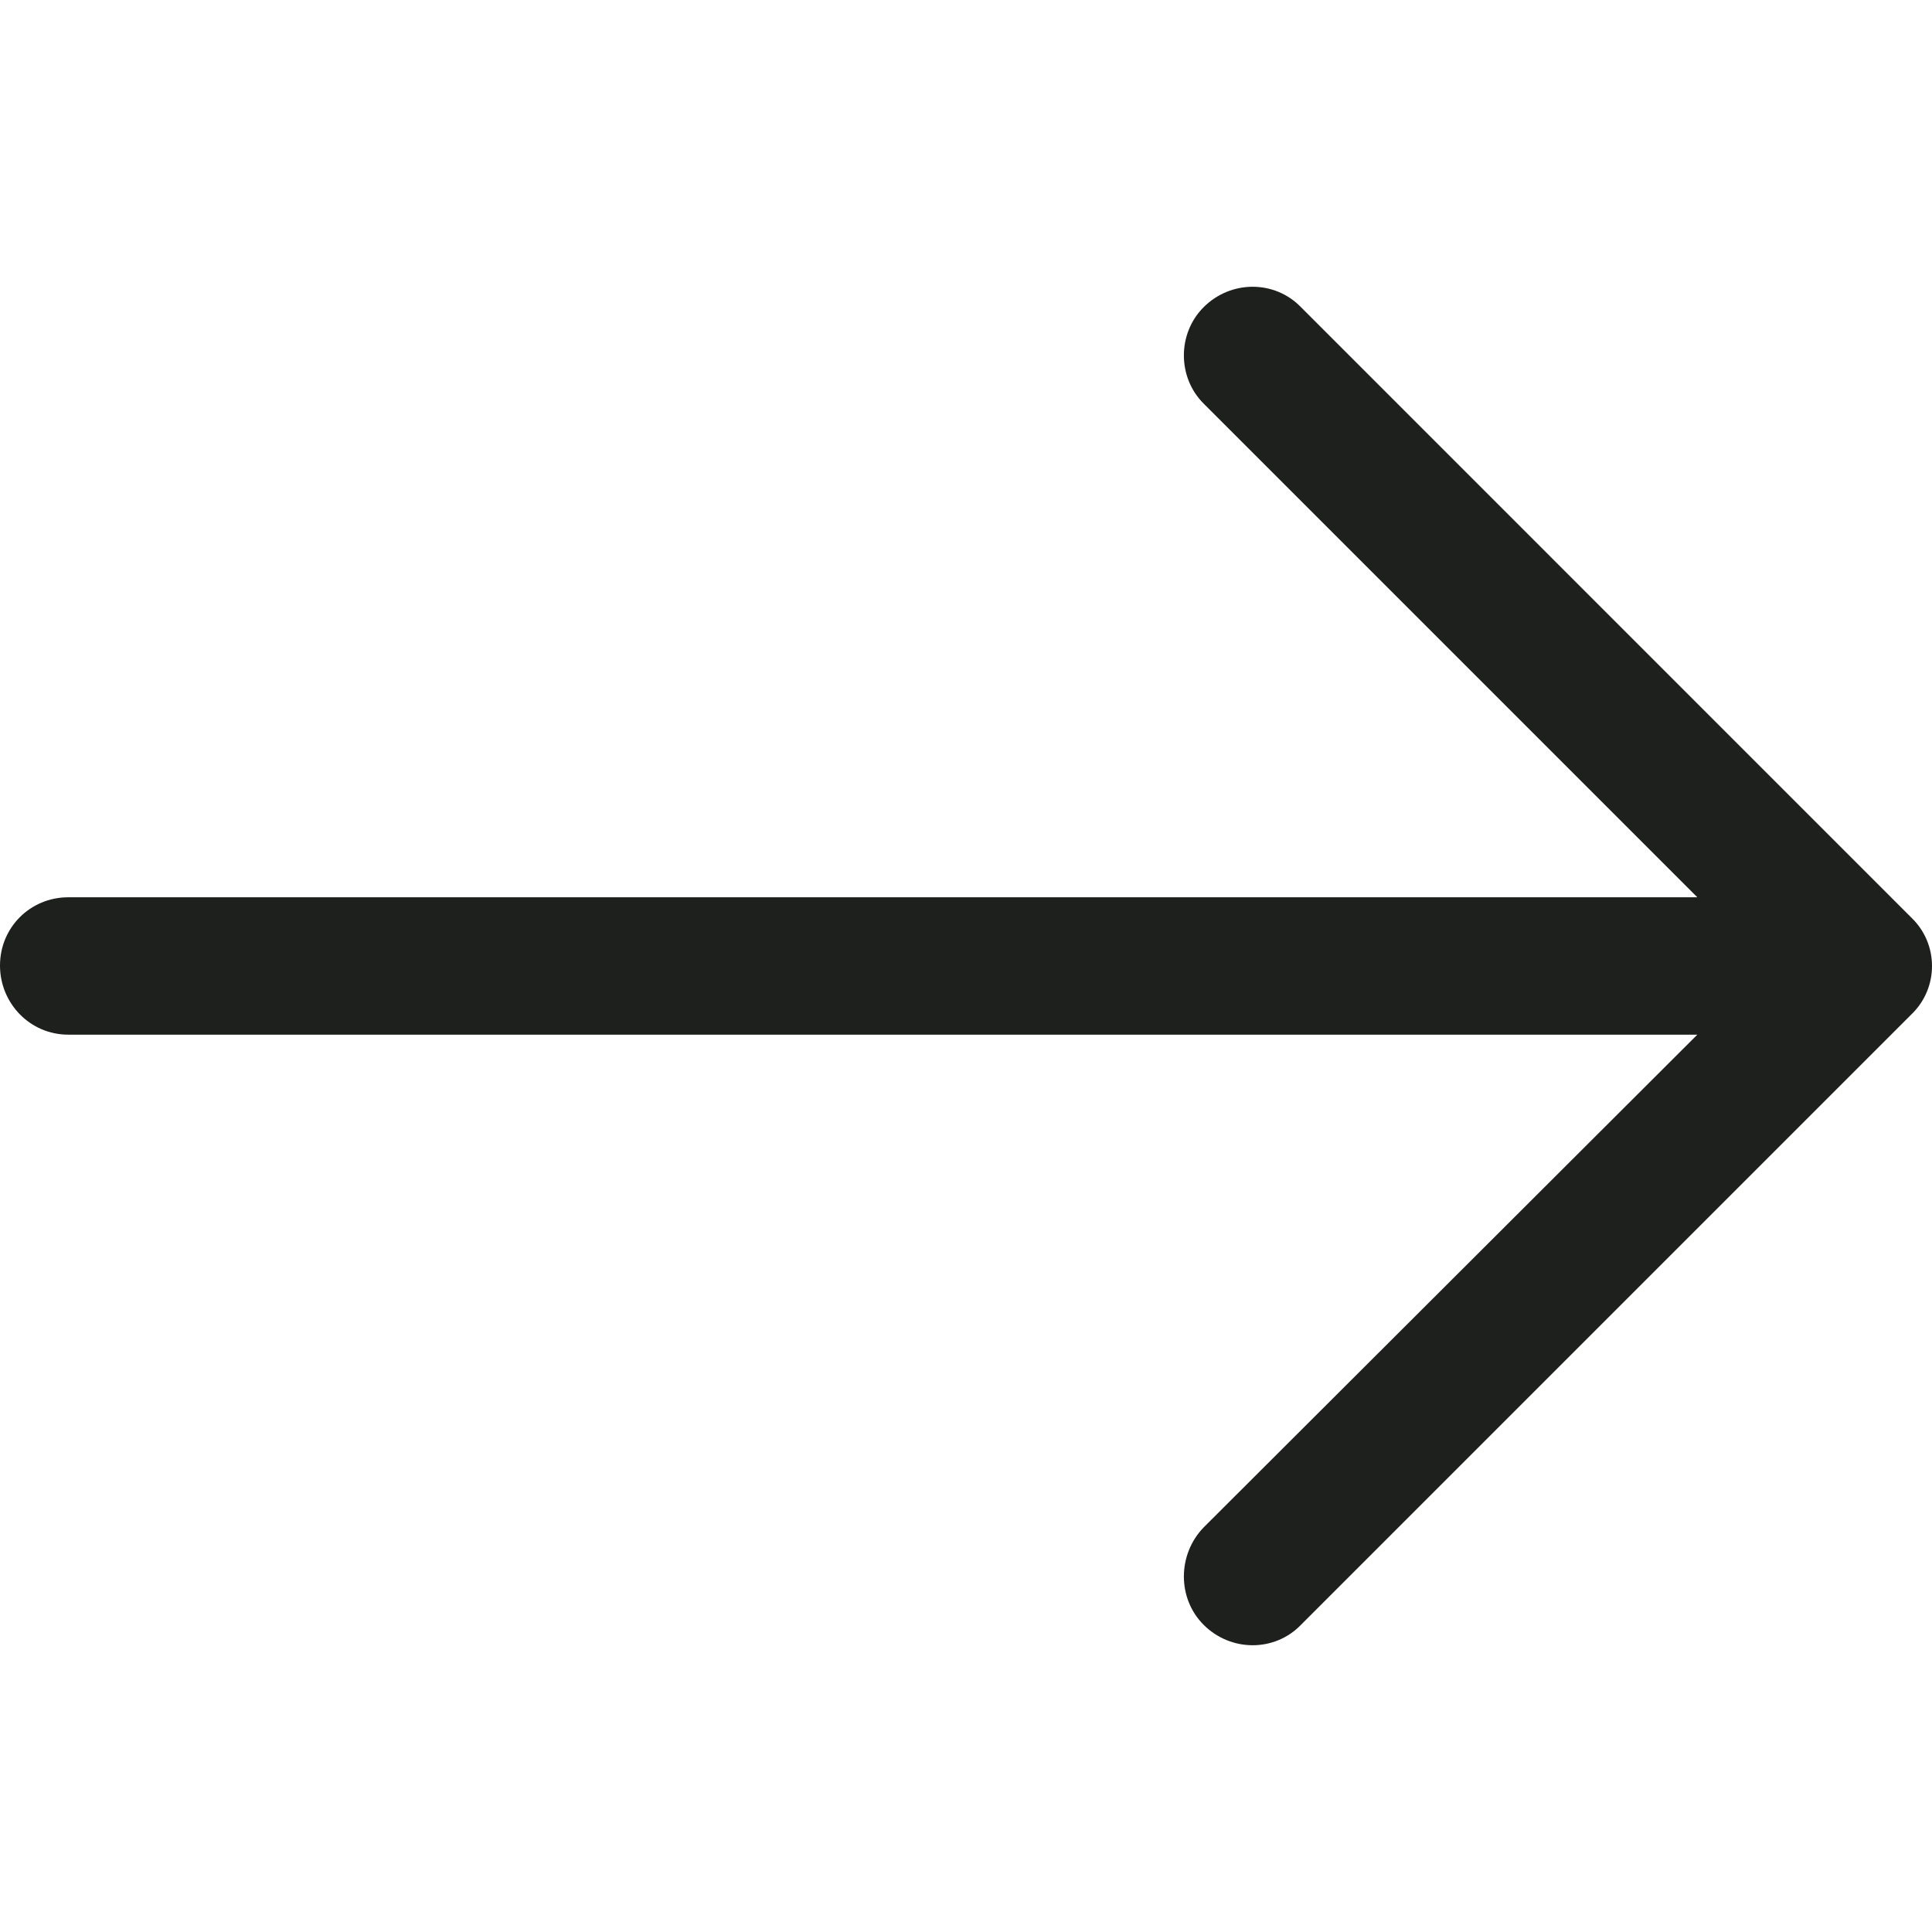
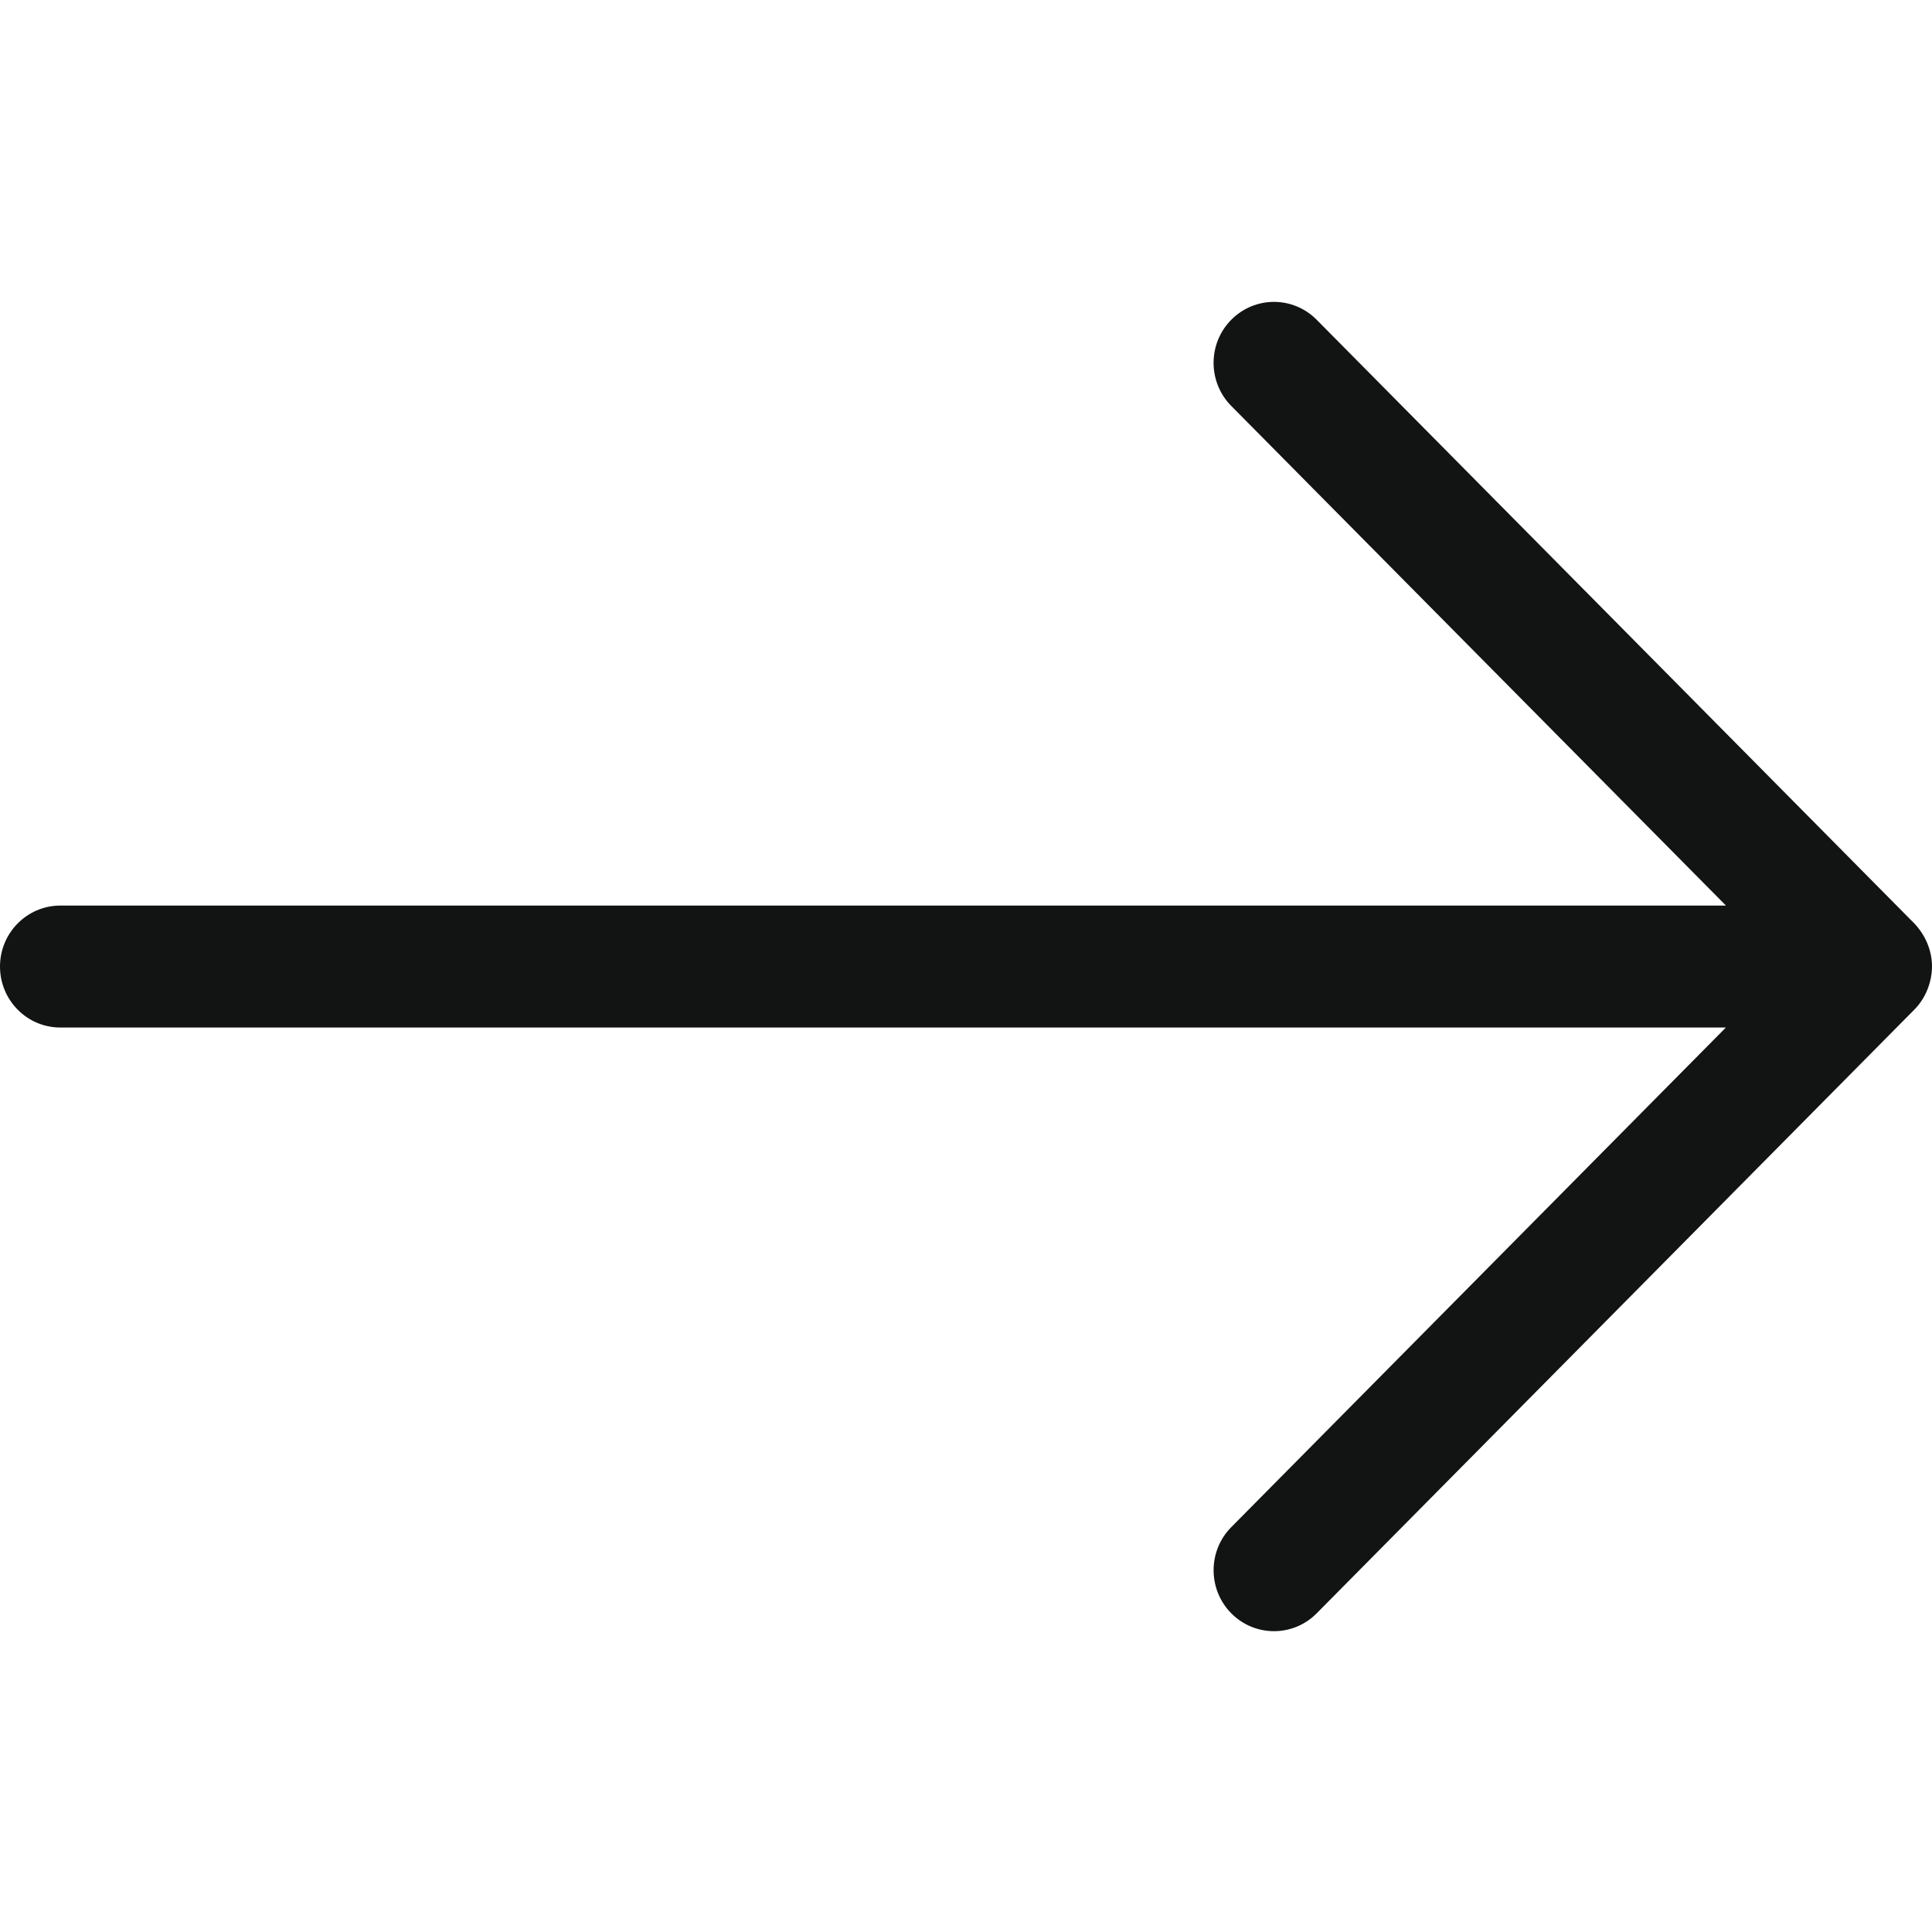
- <svg xmlns="http://www.w3.org/2000/svg" version="1.1" id="Capa_1" x="0px" y="0px" viewBox="0 0 31.49 31.49" style="enable-background:new 0 0 31.49 31.49;" xml:space="preserve">
-   <path style="fill:#1E201D;" d="M21.205,5.007c-0.429-0.444-1.143-0.444-1.587,0c-0.429,0.429-0.429,1.143,0,1.571l8.047,8.047H1.111  C0.492,14.626,0,15.118,0,15.737c0,0.619,0.492,1.127,1.111,1.127h26.554l-8.047,8.032c-0.429,0.444-0.429,1.159,0,1.587  c0.444,0.444,1.159,0.444,1.587,0l9.952-9.952c0.444-0.429,0.444-1.143,0-1.571L21.205,5.007z" />
-   <g>
- </g>
-   <g>
- </g>
-   <g>
- </g>
-   <g>
- </g>
-   <g>
- </g>
-   <g>
- </g>
-   <g>
- </g>
-   <g>
- </g>
-   <g>
- </g>
-   <g>
- </g>
-   <g>
- </g>
-   <g>
- </g>
-   <g>
- </g>
-   <g>
- </g>
-   <g>
- </g>
+ <svg xmlns="http://www.w3.org/2000/svg" enable-background="new 0 0 32 32" height="32px" id="Слой_1" version="1.1" viewBox="0 0 32 32" width="32px" xml:space="preserve">
+   <path clip-rule="evenodd" d="M32,16.009c0-0.267-0.11-0.522-0.293-0.714  l-9.899-9.999c-0.391-0.395-1.024-0.394-1.414,0c-0.391,0.394-0.391,1.034,0,1.428l8.193,8.275H1c-0.552,0-1,0.452-1,1.01  s0.448,1.01,1,1.01h27.586l-8.192,8.275c-0.391,0.394-0.39,1.034,0,1.428c0.391,0.394,1.024,0.394,1.414,0l9.899-9.999  C31.894,16.534,31.997,16.274,32,16.009z" fill="#121313" fill-rule="evenodd" id="Arrow_Forward" />
+   <g />
+   <g />
+   <g />
+   <g />
+   <g />
+   <g />
</svg>
